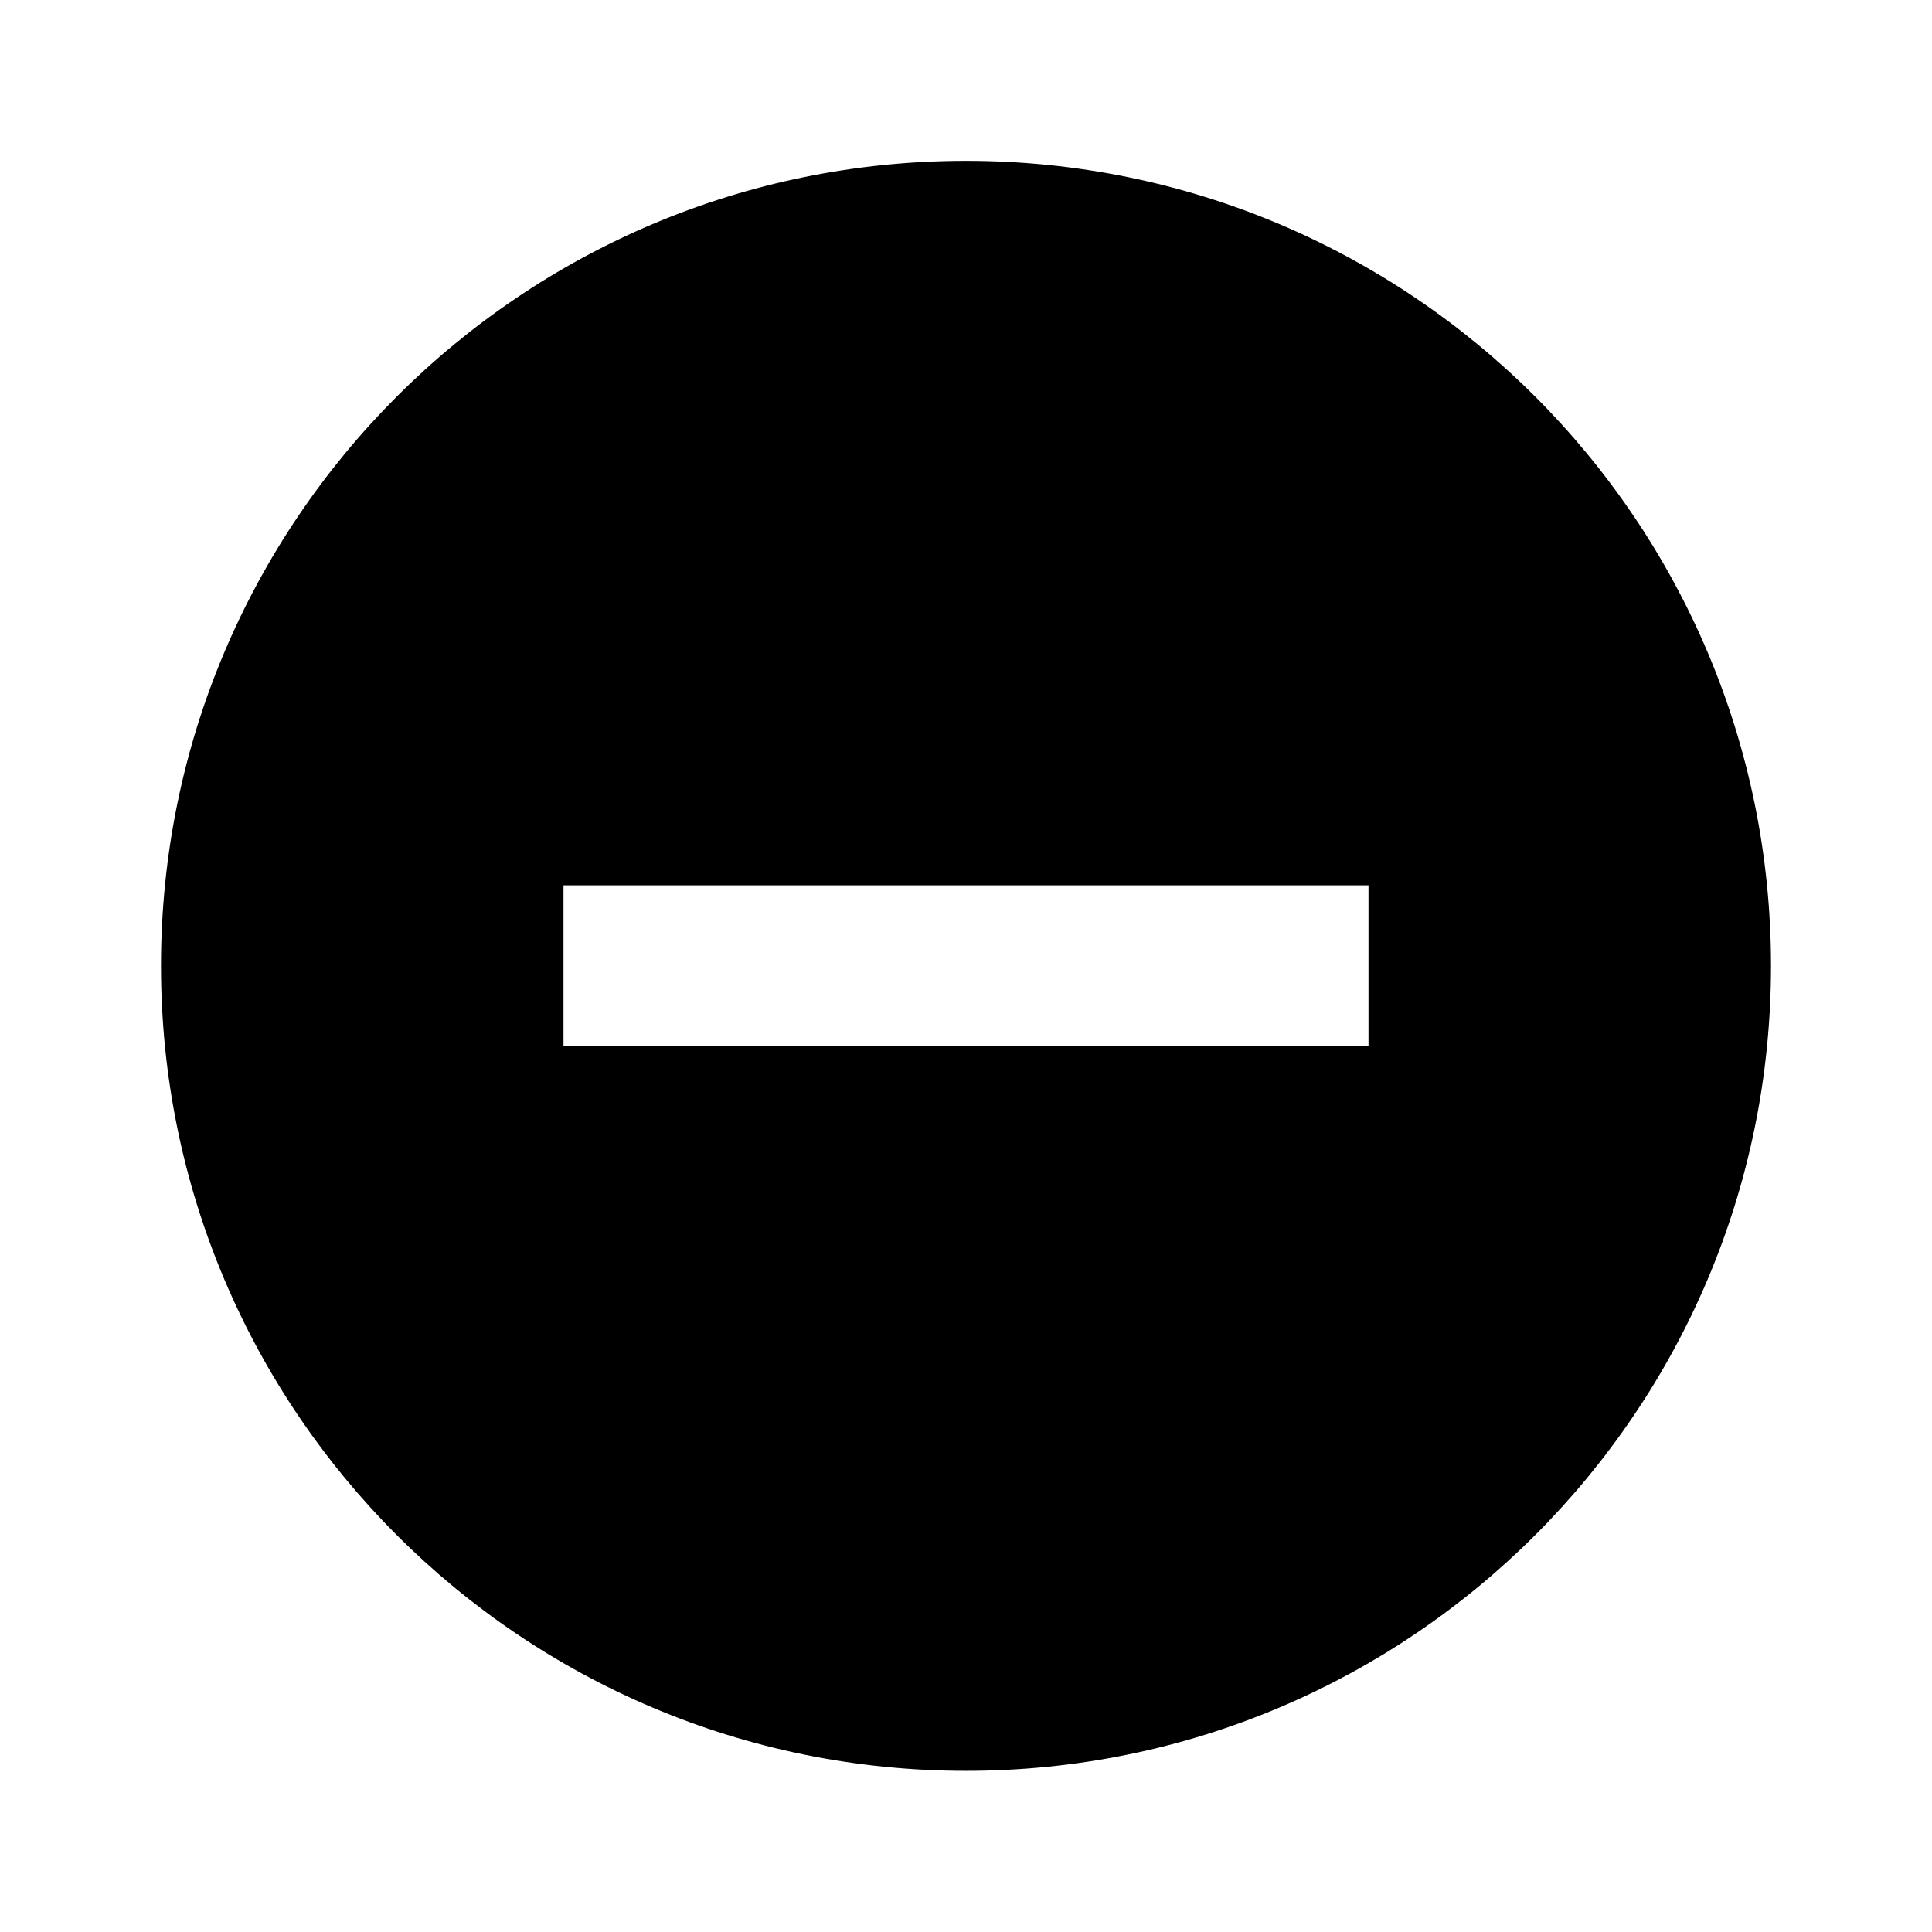
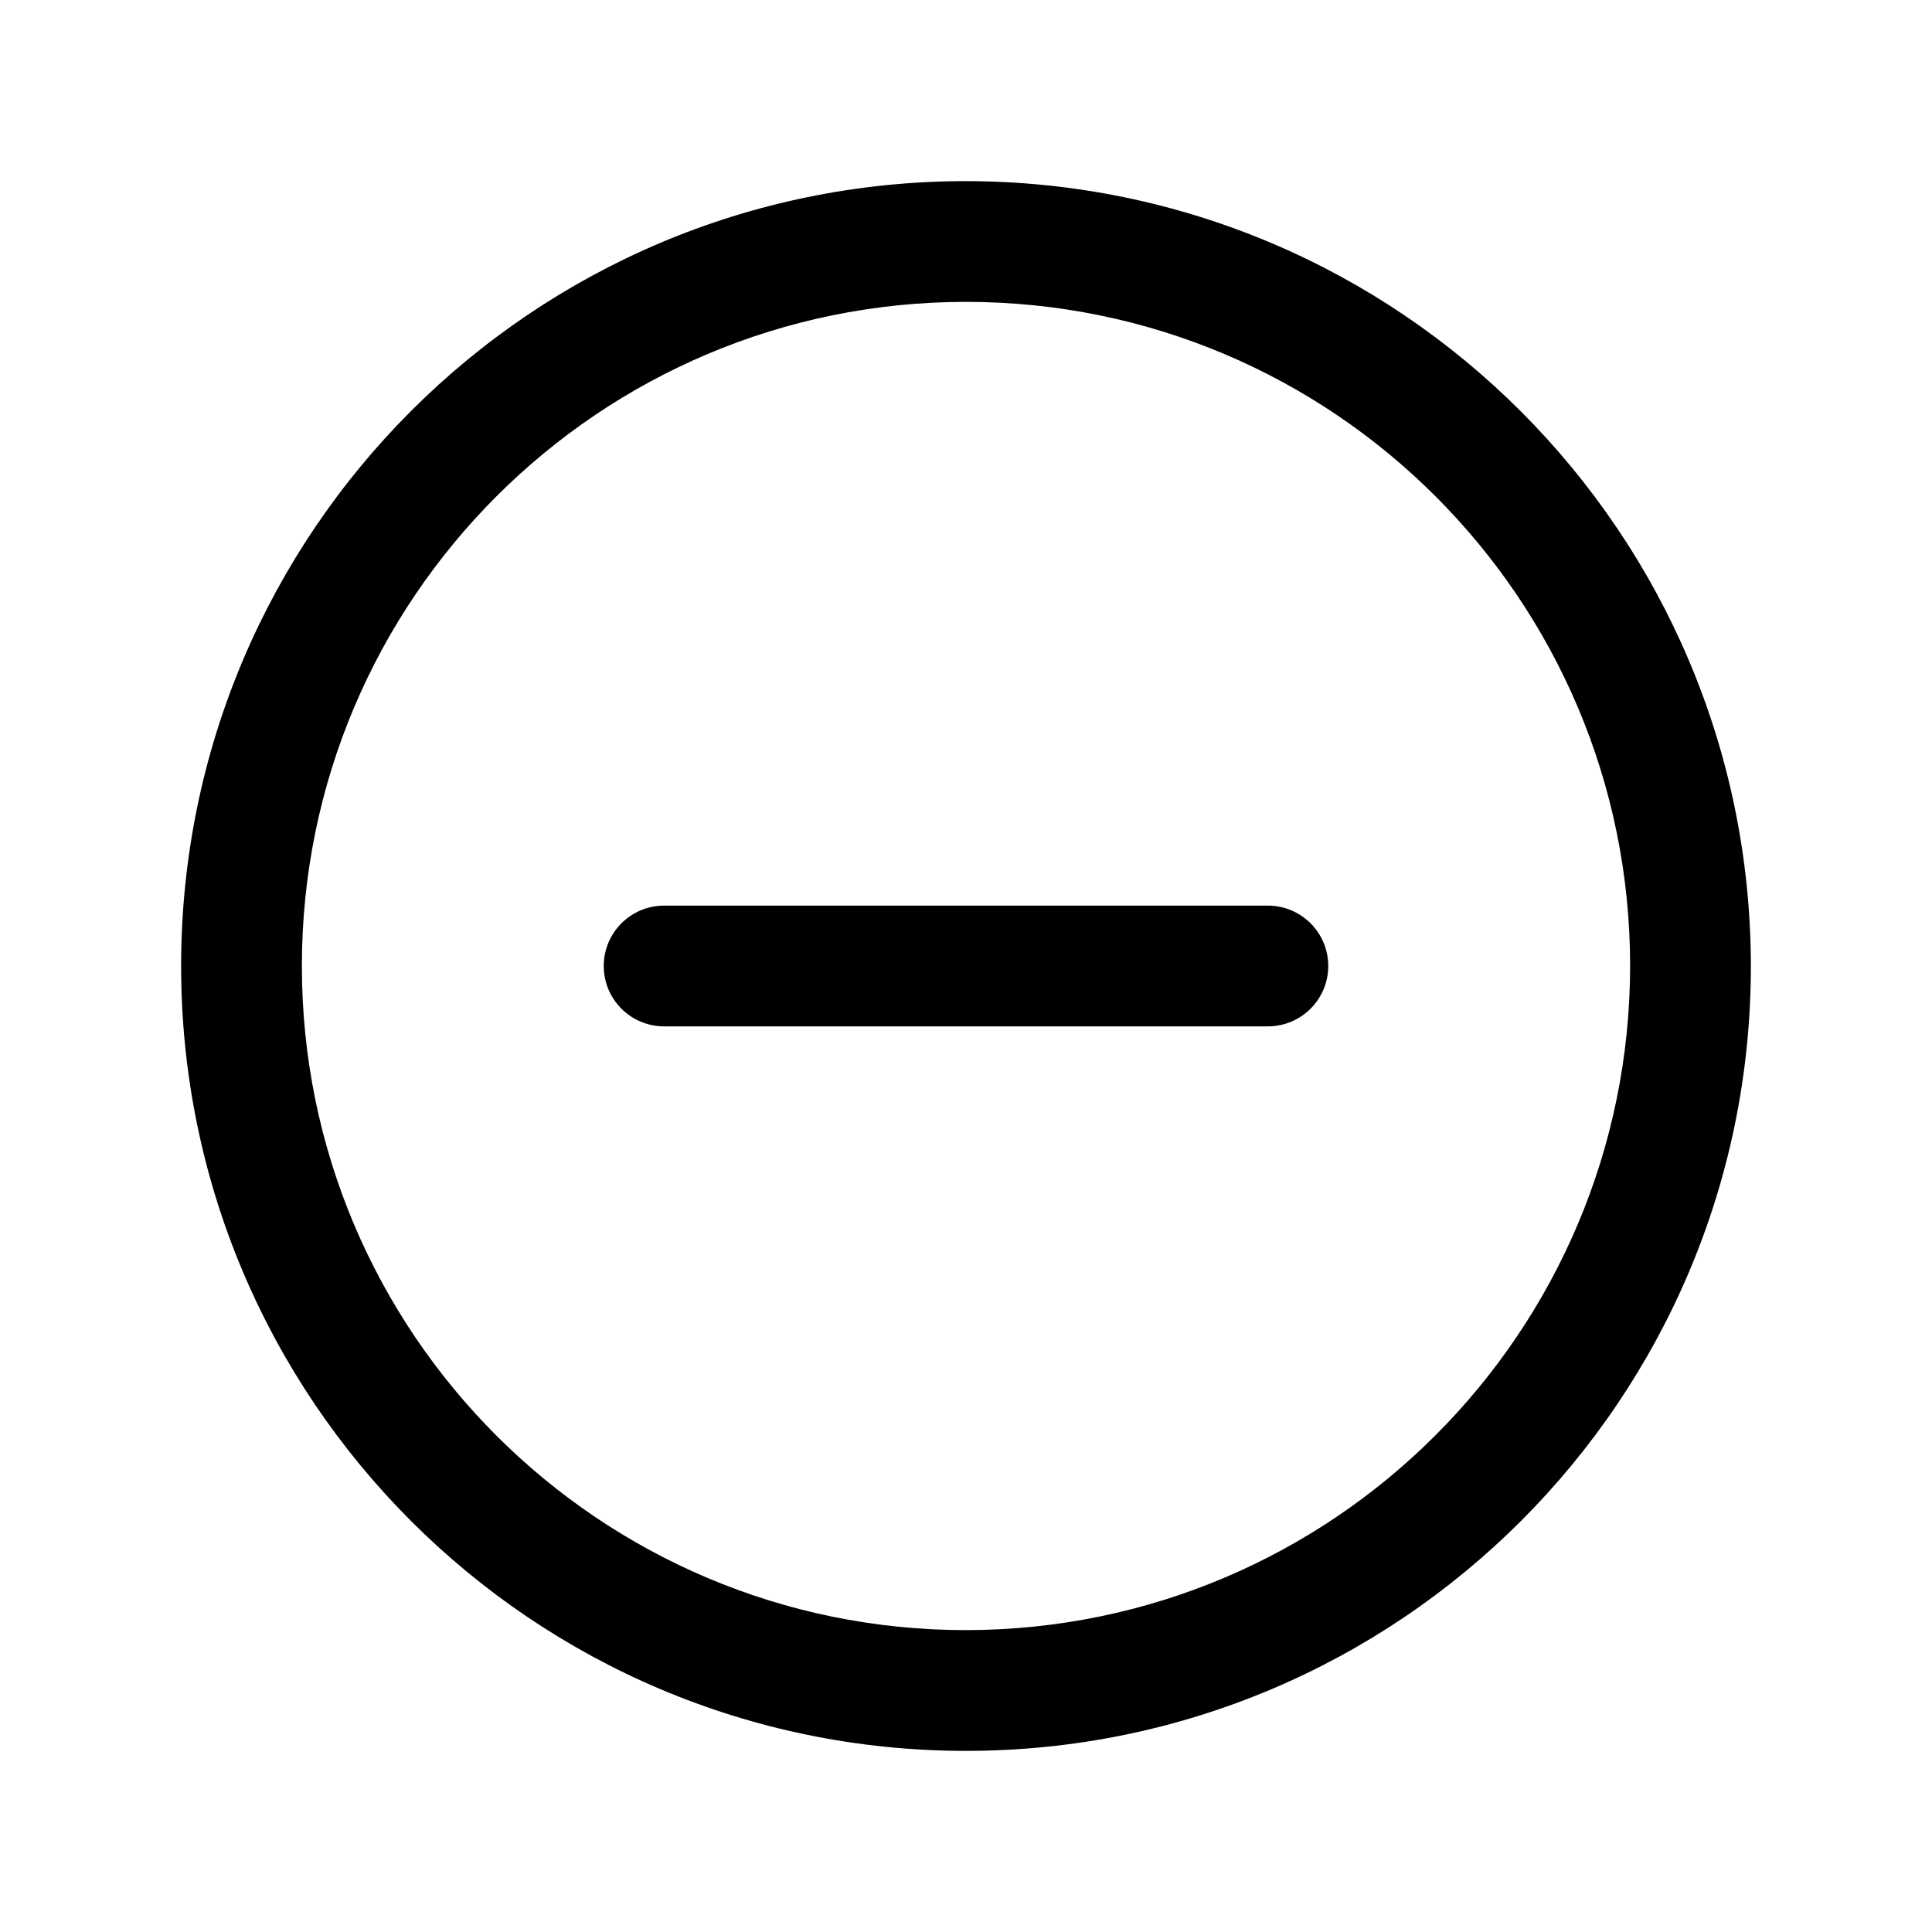
- <svg xmlns="http://www.w3.org/2000/svg" width="24" height="24" baseProfile="full" viewBox="0 0 24 24">
-   <path d="M17 12.998H7v-2h10m-5-9c-5.524 0-10 4.477-10 10s4.476 10 10 10c5.522 0 10-4.477 10-10s-4.478-10-10-10z" />
+ <svg xmlns="http://www.w3.org/2000/svg" viewBox="0 0 256 256" fill="currentColor">
+   <path d="M176,128a8,8,0,0,1-8,8H88a8,8,0,0,1,0-16h80A8,8,0,0,1,176,128Zm56,0A104,104,0,1,1,128,24,104.11,104.11,0,0,1,232,128Zm-16,0a88,88,0,1,0-88,88A88.1,88.1,0,0,0,216,128Z" />
</svg>
